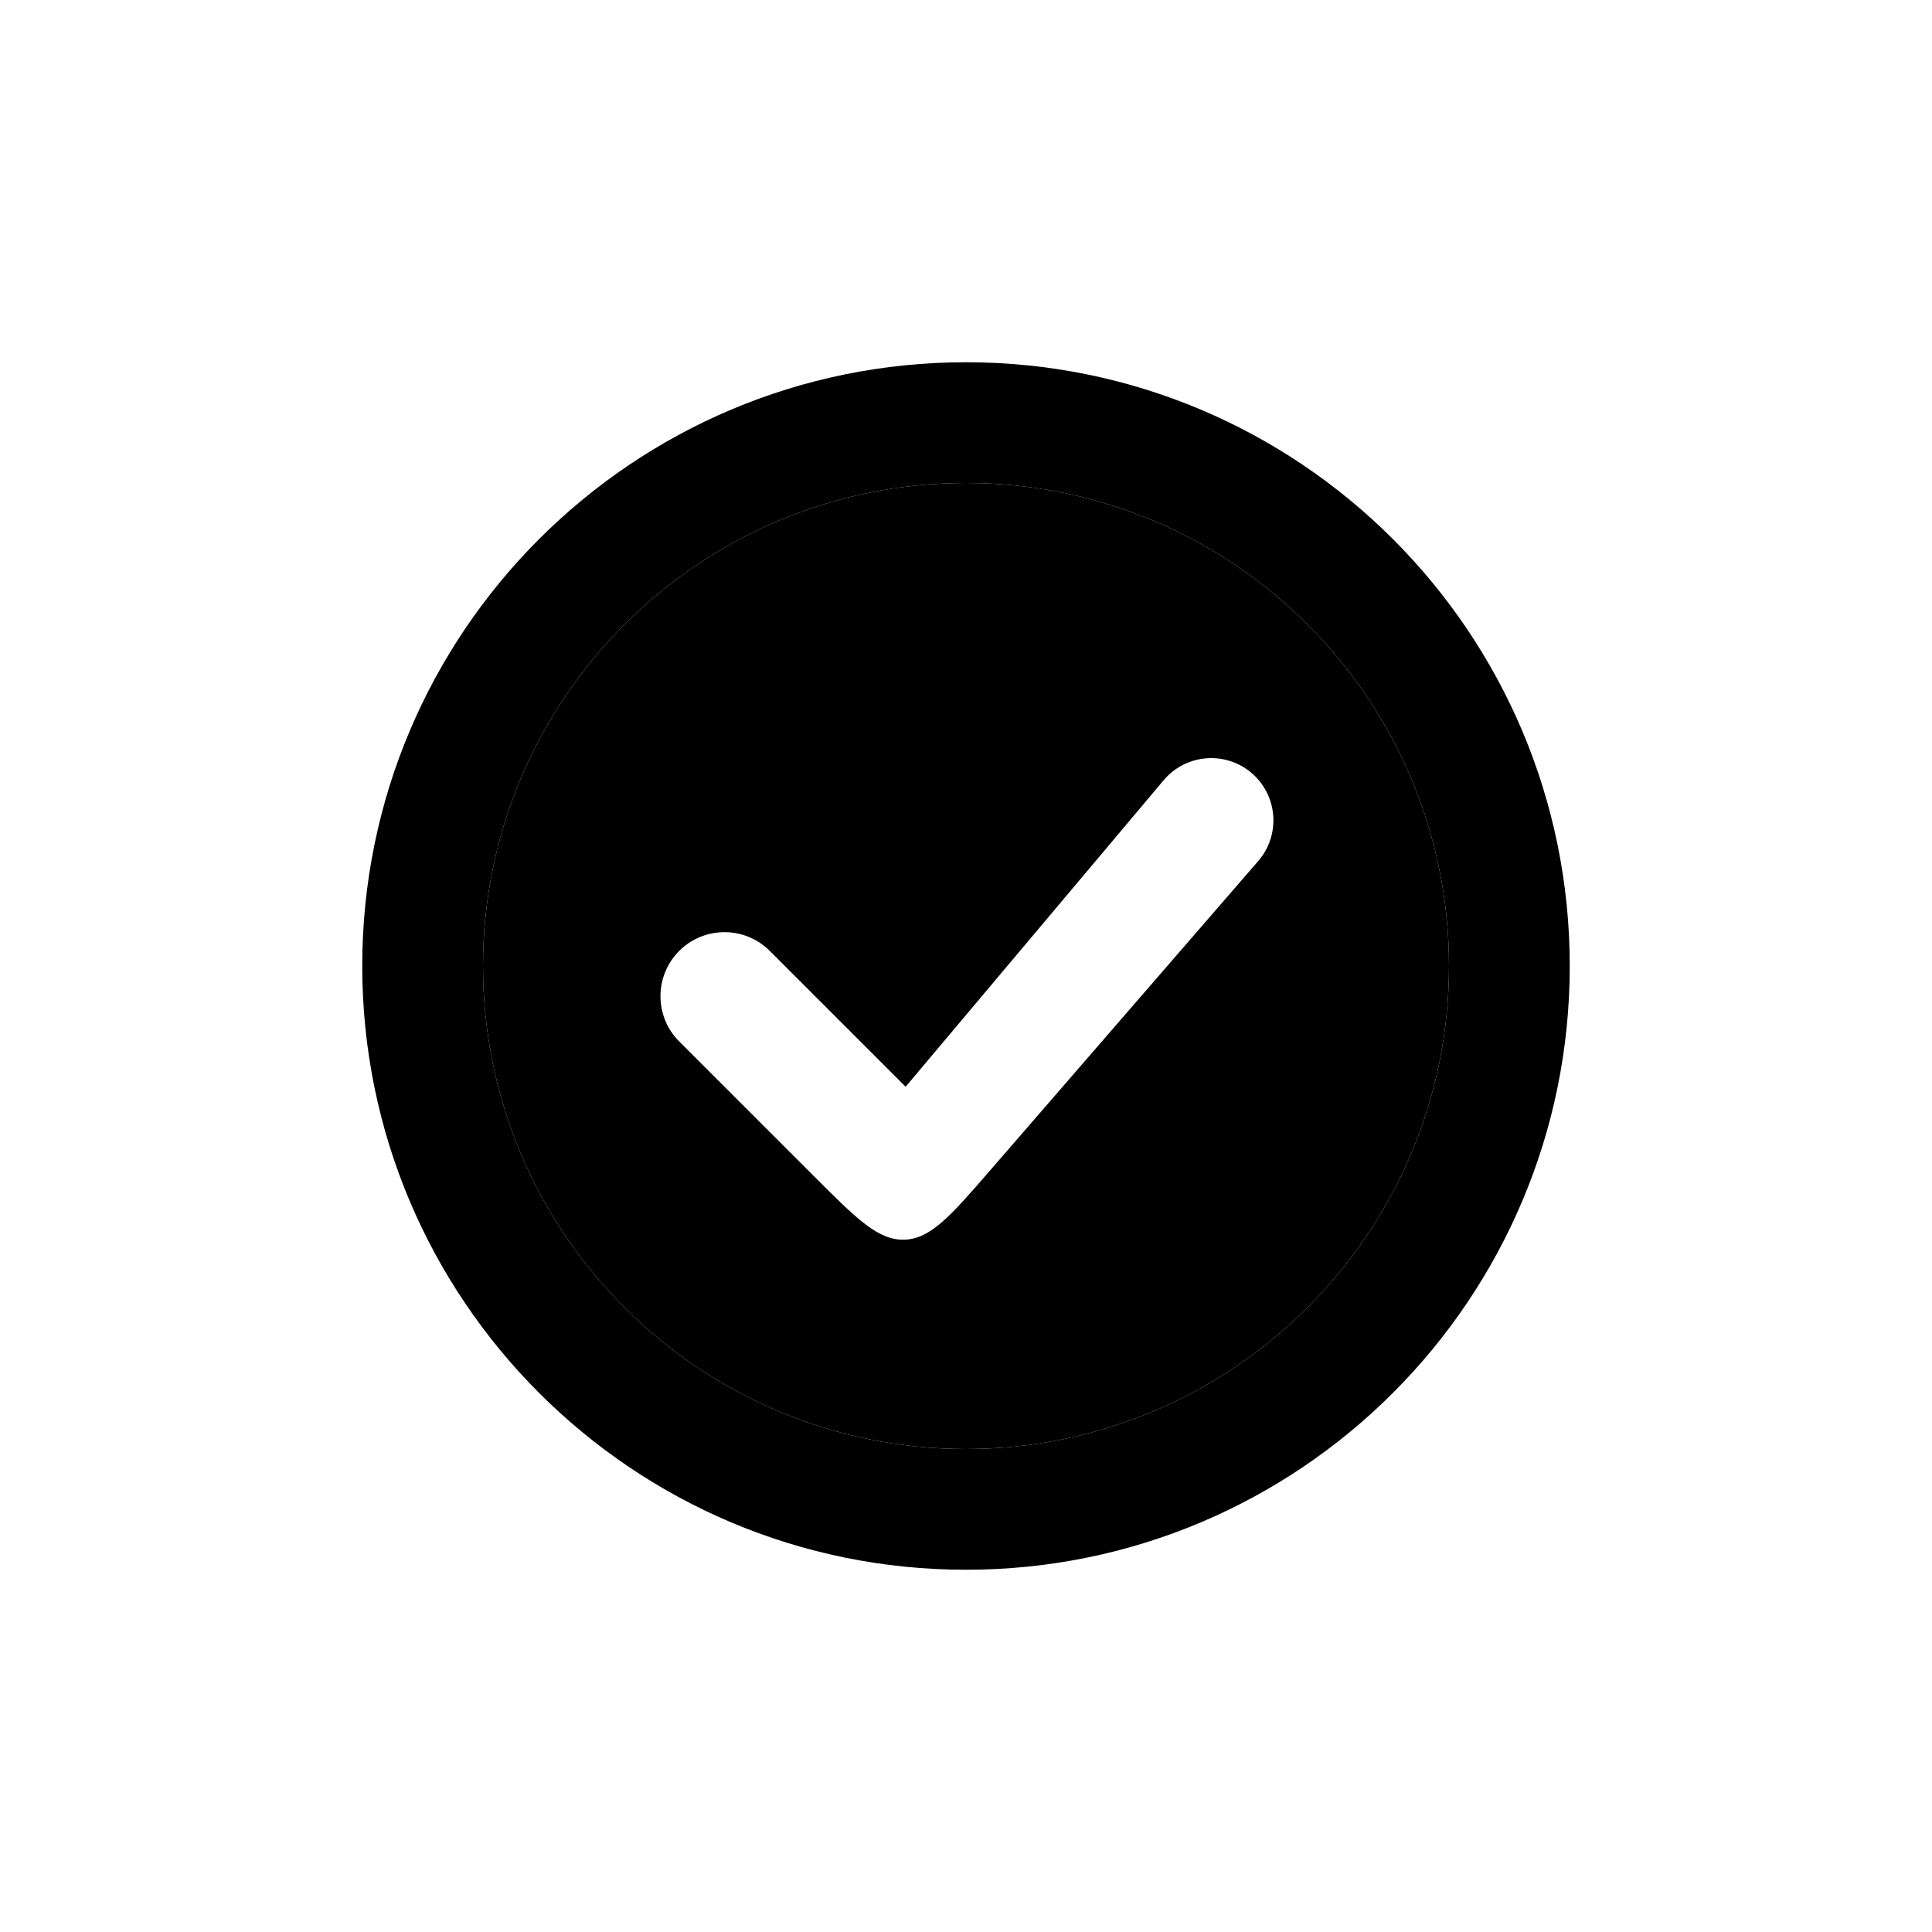
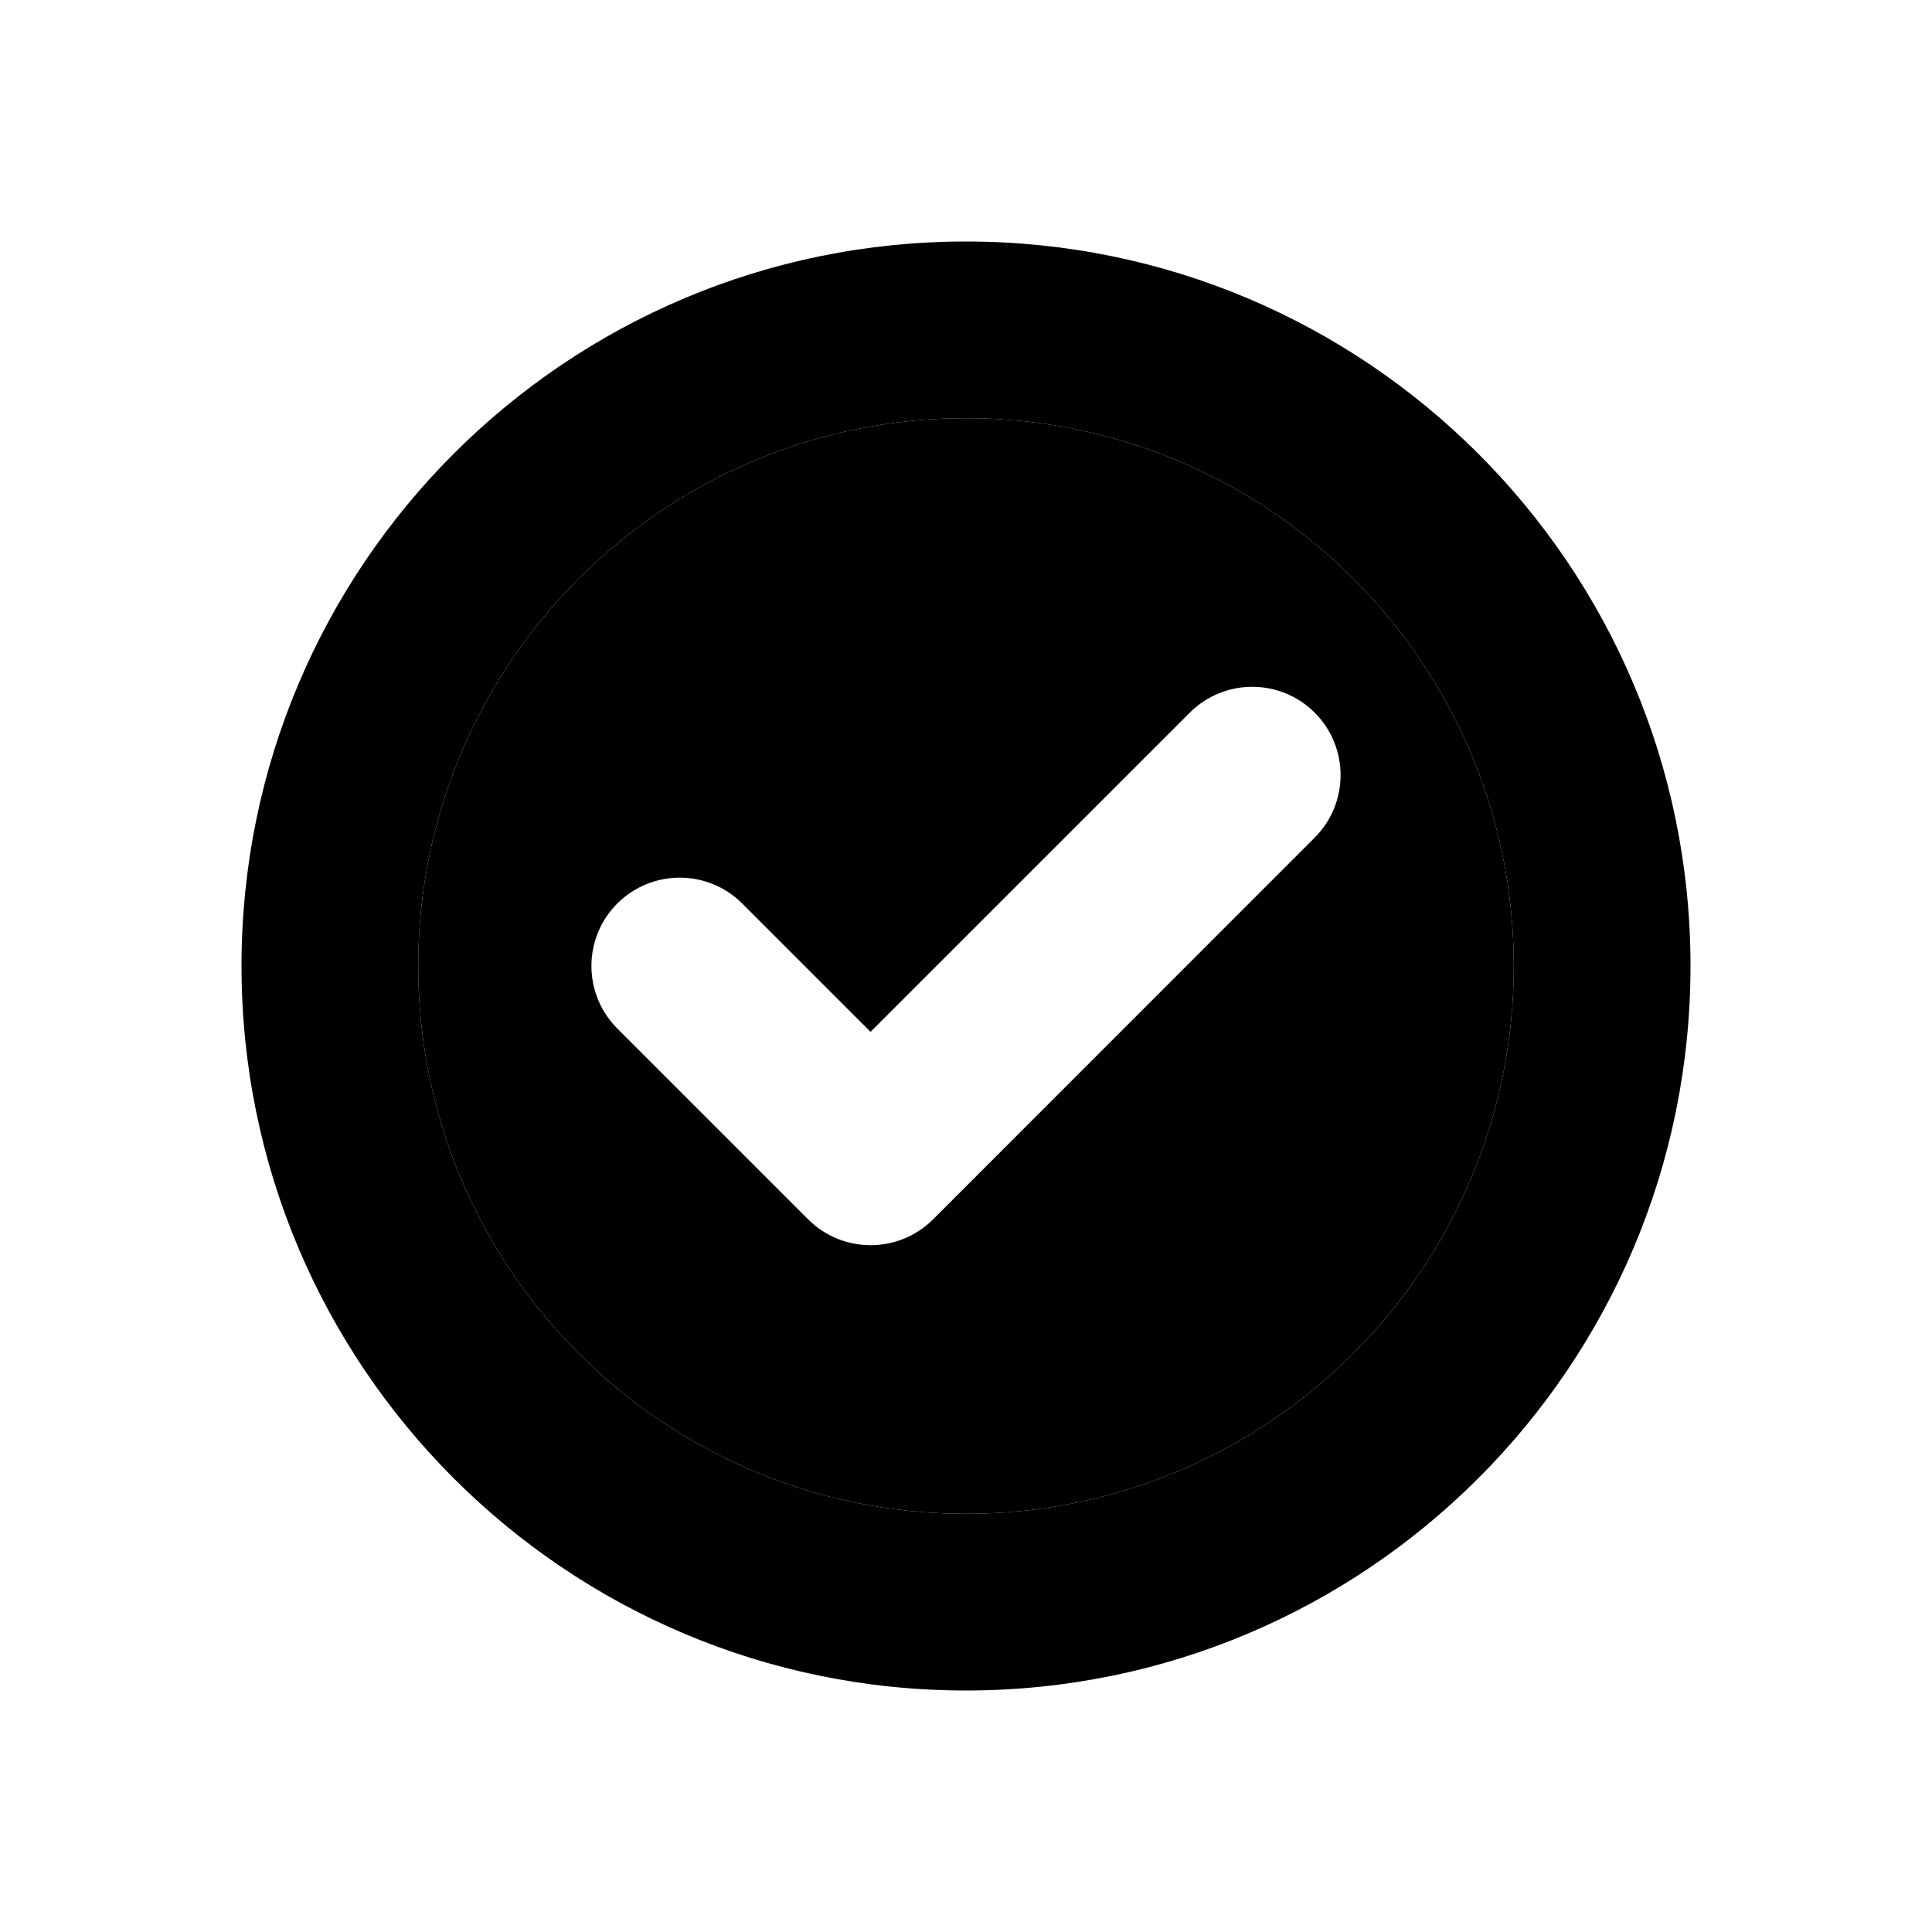
<svg xmlns="http://www.w3.org/2000/svg" width="32" height="32" viewBox="0 0 32 32" fill="none">
-   <path fill-rule="evenodd" clip-rule="evenodd" d="M26 16C26 21.523 21.523 26 16 26C10.477 26 6 21.523 6 16C6 10.477 10.477 6 16 6C21.523 6 26 10.477 26 16ZM24 16C24 20.418 20.418 24 16 24C11.582 24 8 20.418 8 16C8 11.582 11.582 8 16 8C20.418 8 24 11.582 24 16Z" fill="currentColor" />
-   <path fill-rule="evenodd" clip-rule="evenodd" d="M16 24C20.418 24 24 20.418 24 16C24 11.582 20.418 8 16 8C11.582 8 8 11.582 8 16C8 20.418 11.582 24 16 24ZM12.75 15.75L15 18L19.273 12.924C19.649 12.477 20.32 12.432 20.753 12.823C21.168 13.2 21.207 13.838 20.84 14.262L16.407 19.377C15.748 20.137 15.418 20.517 14.983 20.533C14.548 20.548 14.193 20.193 13.481 19.481L11.25 17.25C10.836 16.836 10.836 16.164 11.25 15.75C11.664 15.336 12.336 15.336 12.75 15.75Z" fill="currentColor" />
+   <path fill-rule="evenodd" clip-rule="evenodd" d="M25.073 16C25.073 10.989 21.011 6.927 16 6.927C10.989 6.927 6.927 10.989 6.927 16C6.927 21.011 10.989 25.073 16 25.073C21.011 25.073 25.073 21.011 25.073 16ZM21.776 11.804C21.204 11.233 20.278 11.233 19.707 11.804L14.419 17.091L12.293 14.965C11.722 14.394 10.796 14.394 10.224 14.965C9.653 15.537 9.653 16.463 10.224 17.035L13.385 20.196C13.957 20.767 14.883 20.767 15.455 20.196L21.776 13.873C22.347 13.302 22.347 12.376 21.776 11.804Z" fill="currentColor" />
+   <path fill-rule="evenodd" clip-rule="evenodd" d="M16 6.927C21.011 6.927 25.073 10.989 25.073 16C25.073 21.011 21.011 25.073 16 25.073C10.989 25.073 6.927 21.011 6.927 16C6.927 10.989 10.989 6.927 16 6.927ZM16 28C22.627 28 28 22.627 28 16C28 9.373 22.627 4 16 4C9.373 4 4 9.373 4 16C4 22.627 9.373 28 16 28Z" fill="currentColor" />
</svg>
